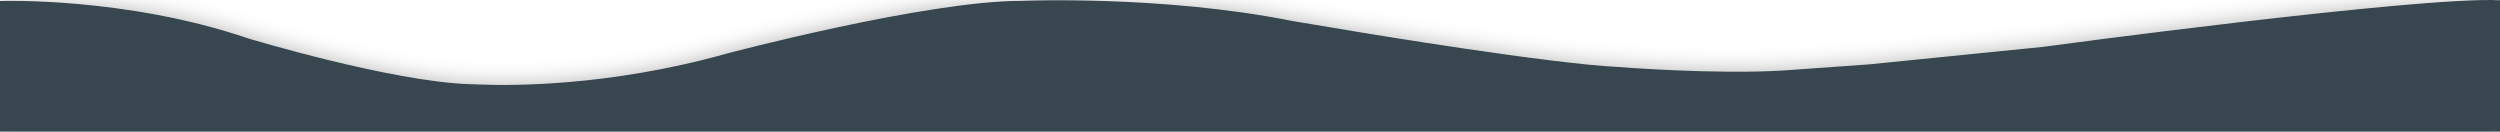
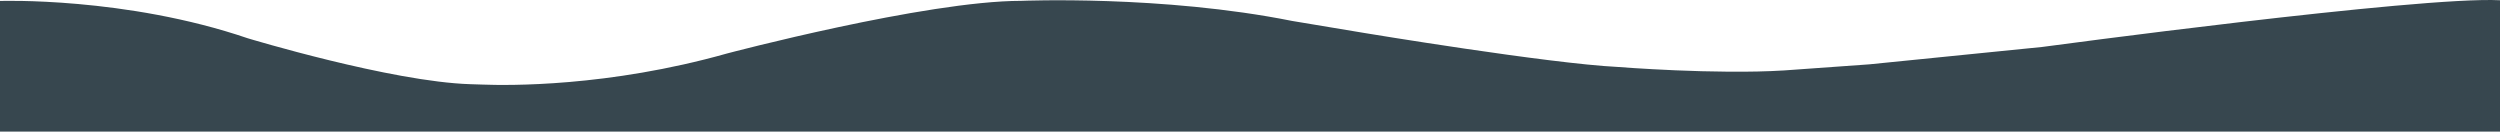
<svg xmlns="http://www.w3.org/2000/svg" viewBox="0 0 1920 101.07">
-   <defs>
-     <filter id="f3" x="0" y="0" width="200%" height="200%">
-       <feOffset result="offOut" in="SourceGraphic" dx="0" dy="0" />
-       <feColorMatrix result="matrixOut" in="offOut" type="matrix" values="     0   0   0      0   0                0      0   0      0      0                0      0      0   0      0                0      0      0   0.3     0 " />
-       <feGaussianBlur result="blurOut" in="matrixOut" stdDeviation="8" />
-       <feBlend in="SourceGraphic" in2="blurOut" mode="normal" />
-     </filter>
-   </defs>
-   <path filter="url(#f3)" fill="#37474F" d="M1920,1.32c-61.67-3.21-351.67,35.88-351.67,35.88L1435.67,50.54l-65.33,4.67c-52.67,3.33-128-2.67-128-2.67-53.33-2.67-194-26-194-26l-56-9.33c-100-20-208-15.43-208-15.43-73.33,0-226,40.43-226,40.43C466.91,68,389.55,66.83,370.71,66.09c-3.15-.12-6.3-0.2-9.45-0.3-60.65-1.86-170.93-35.25-170.93-35.25C96.33-1.46,0,1.87,0,1.87V102.2H1920V1.32Z" transform="translate(0 -1.13)" />
+   <path fill="#37474F" d="M1920,1.32c-61.67-3.21-351.67,35.88-351.67,35.88L1435.67,50.54l-65.33,4.67c-52.67,3.33-128-2.67-128-2.67-53.33-2.67-194-26-194-26l-56-9.33c-100-20-208-15.43-208-15.43-73.33,0-226,40.43-226,40.43C466.91,68,389.55,66.83,370.71,66.09c-3.15-.12-6.3-0.2-9.45-0.3-60.65-1.86-170.93-35.25-170.93-35.25C96.33-1.46,0,1.87,0,1.87V102.2H1920V1.32Z" transform="translate(0 -1.13)" />
</svg>
